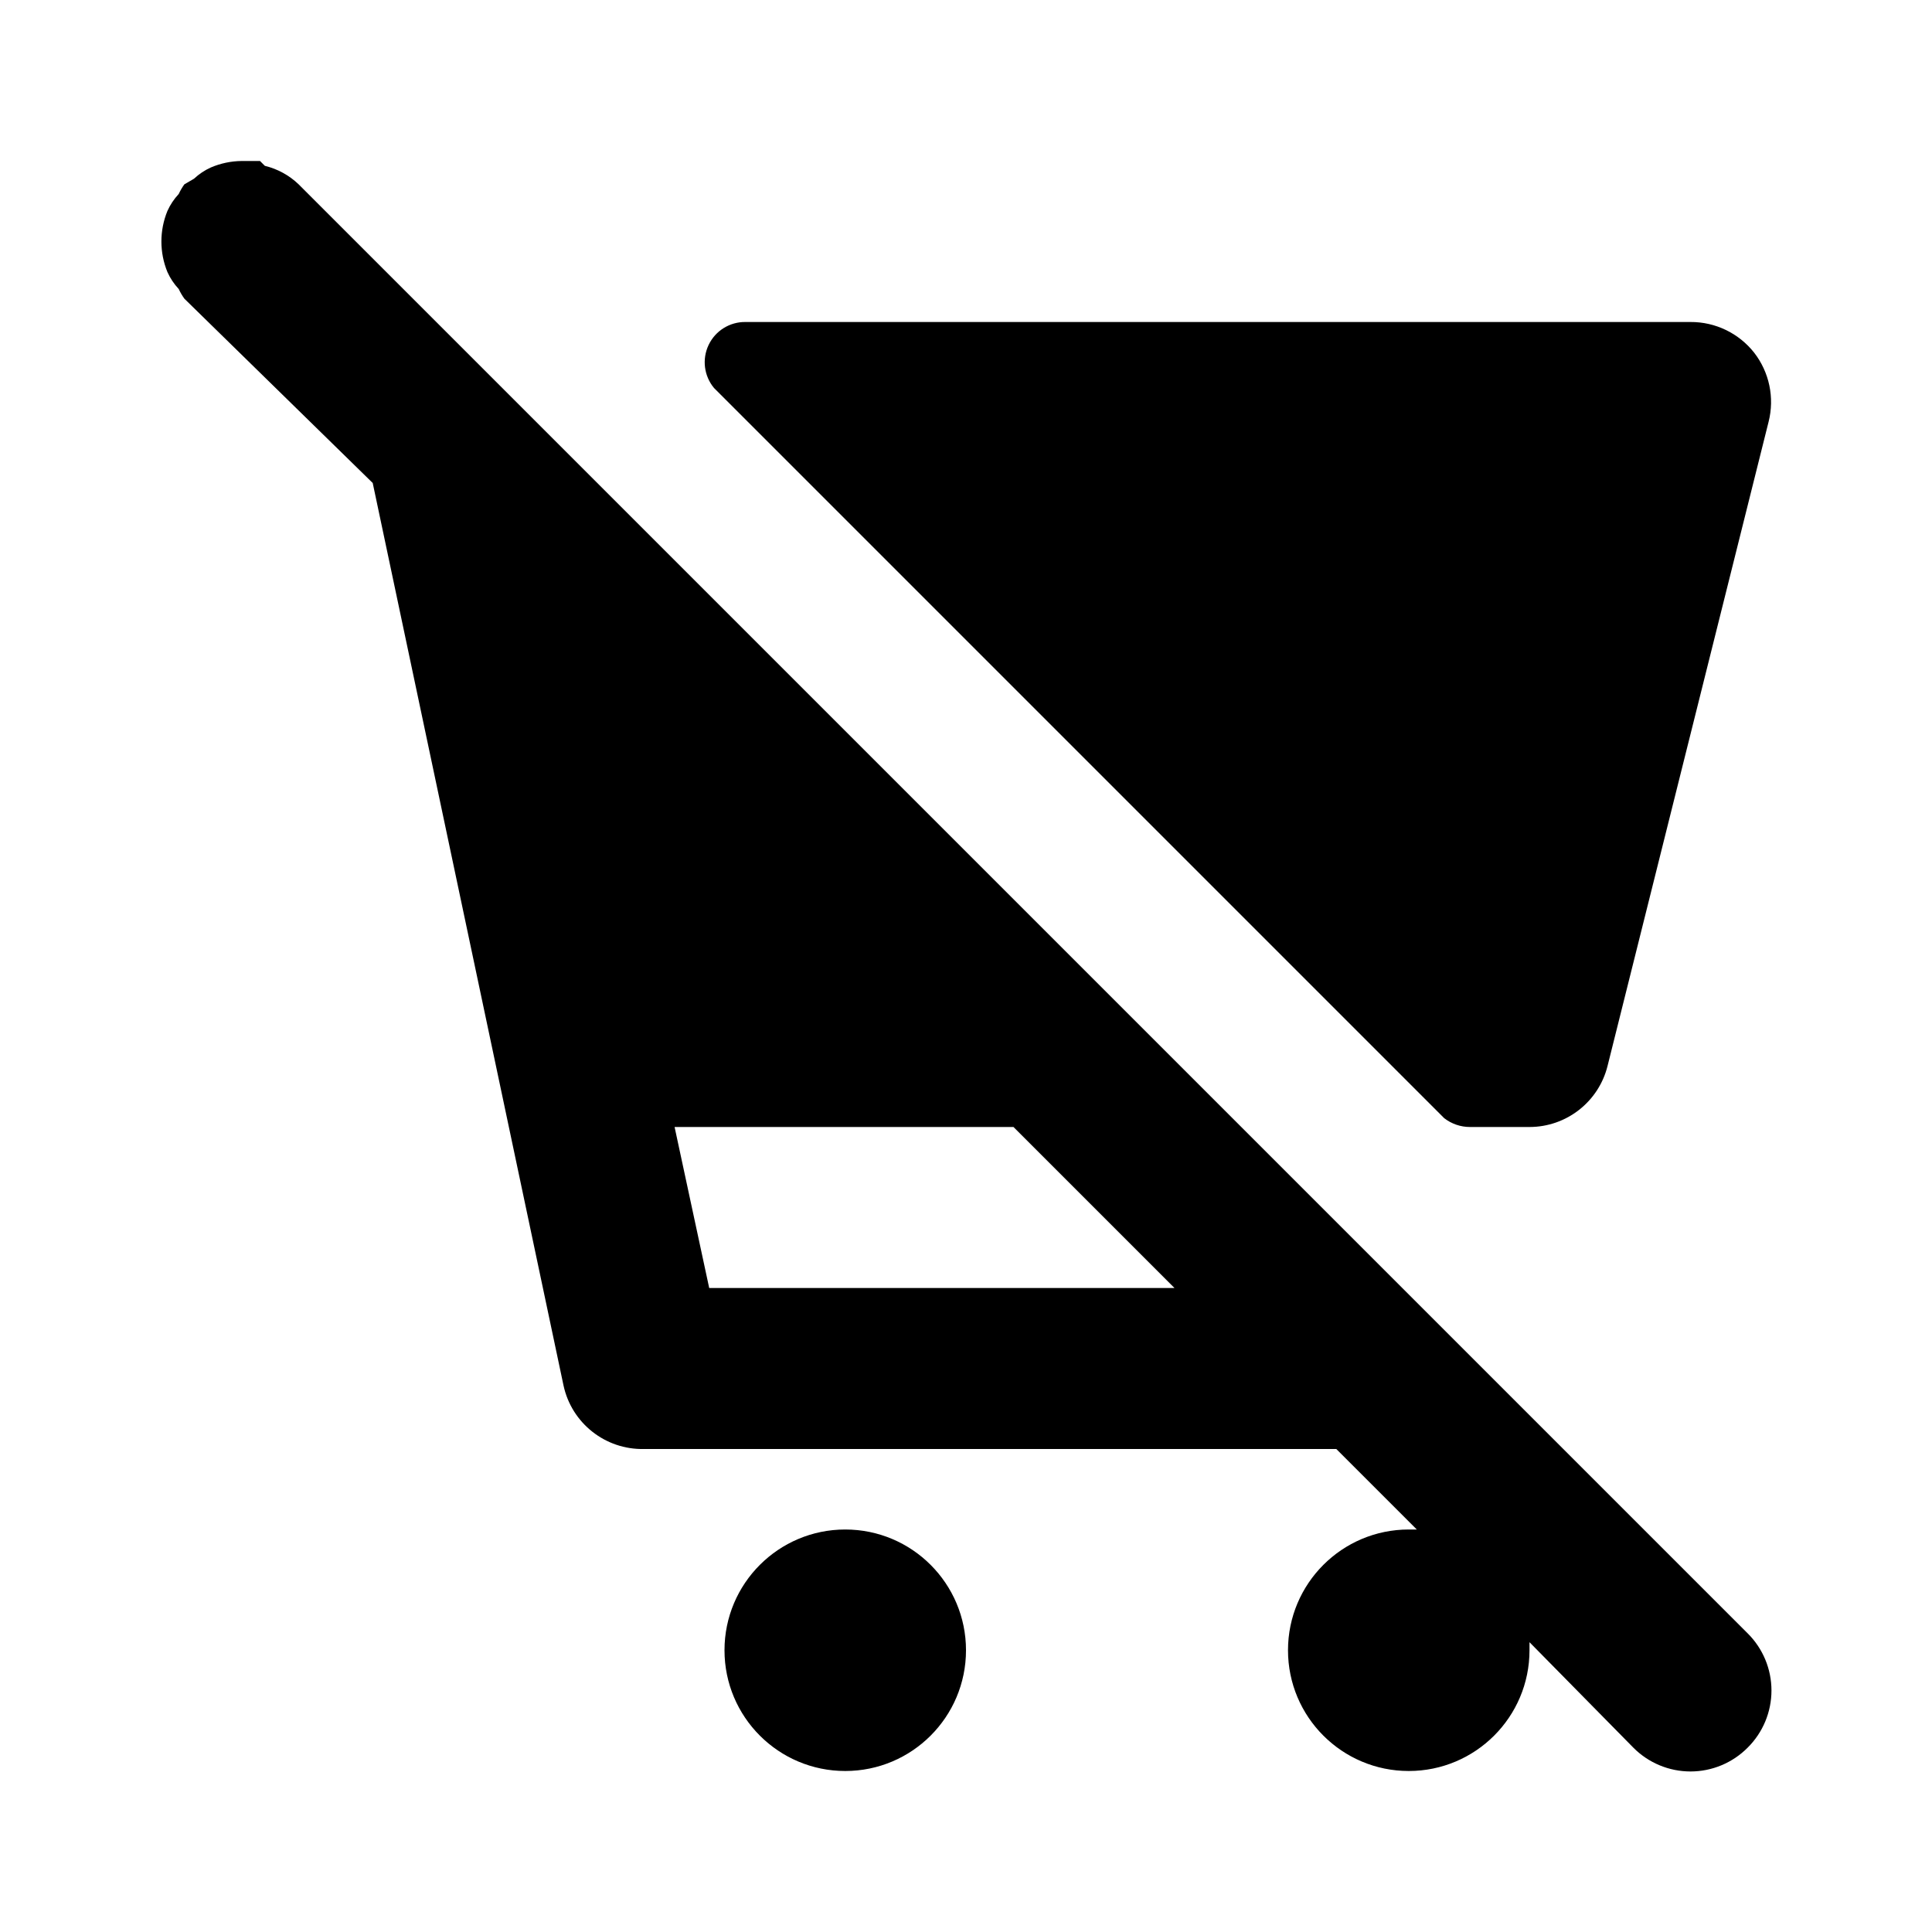
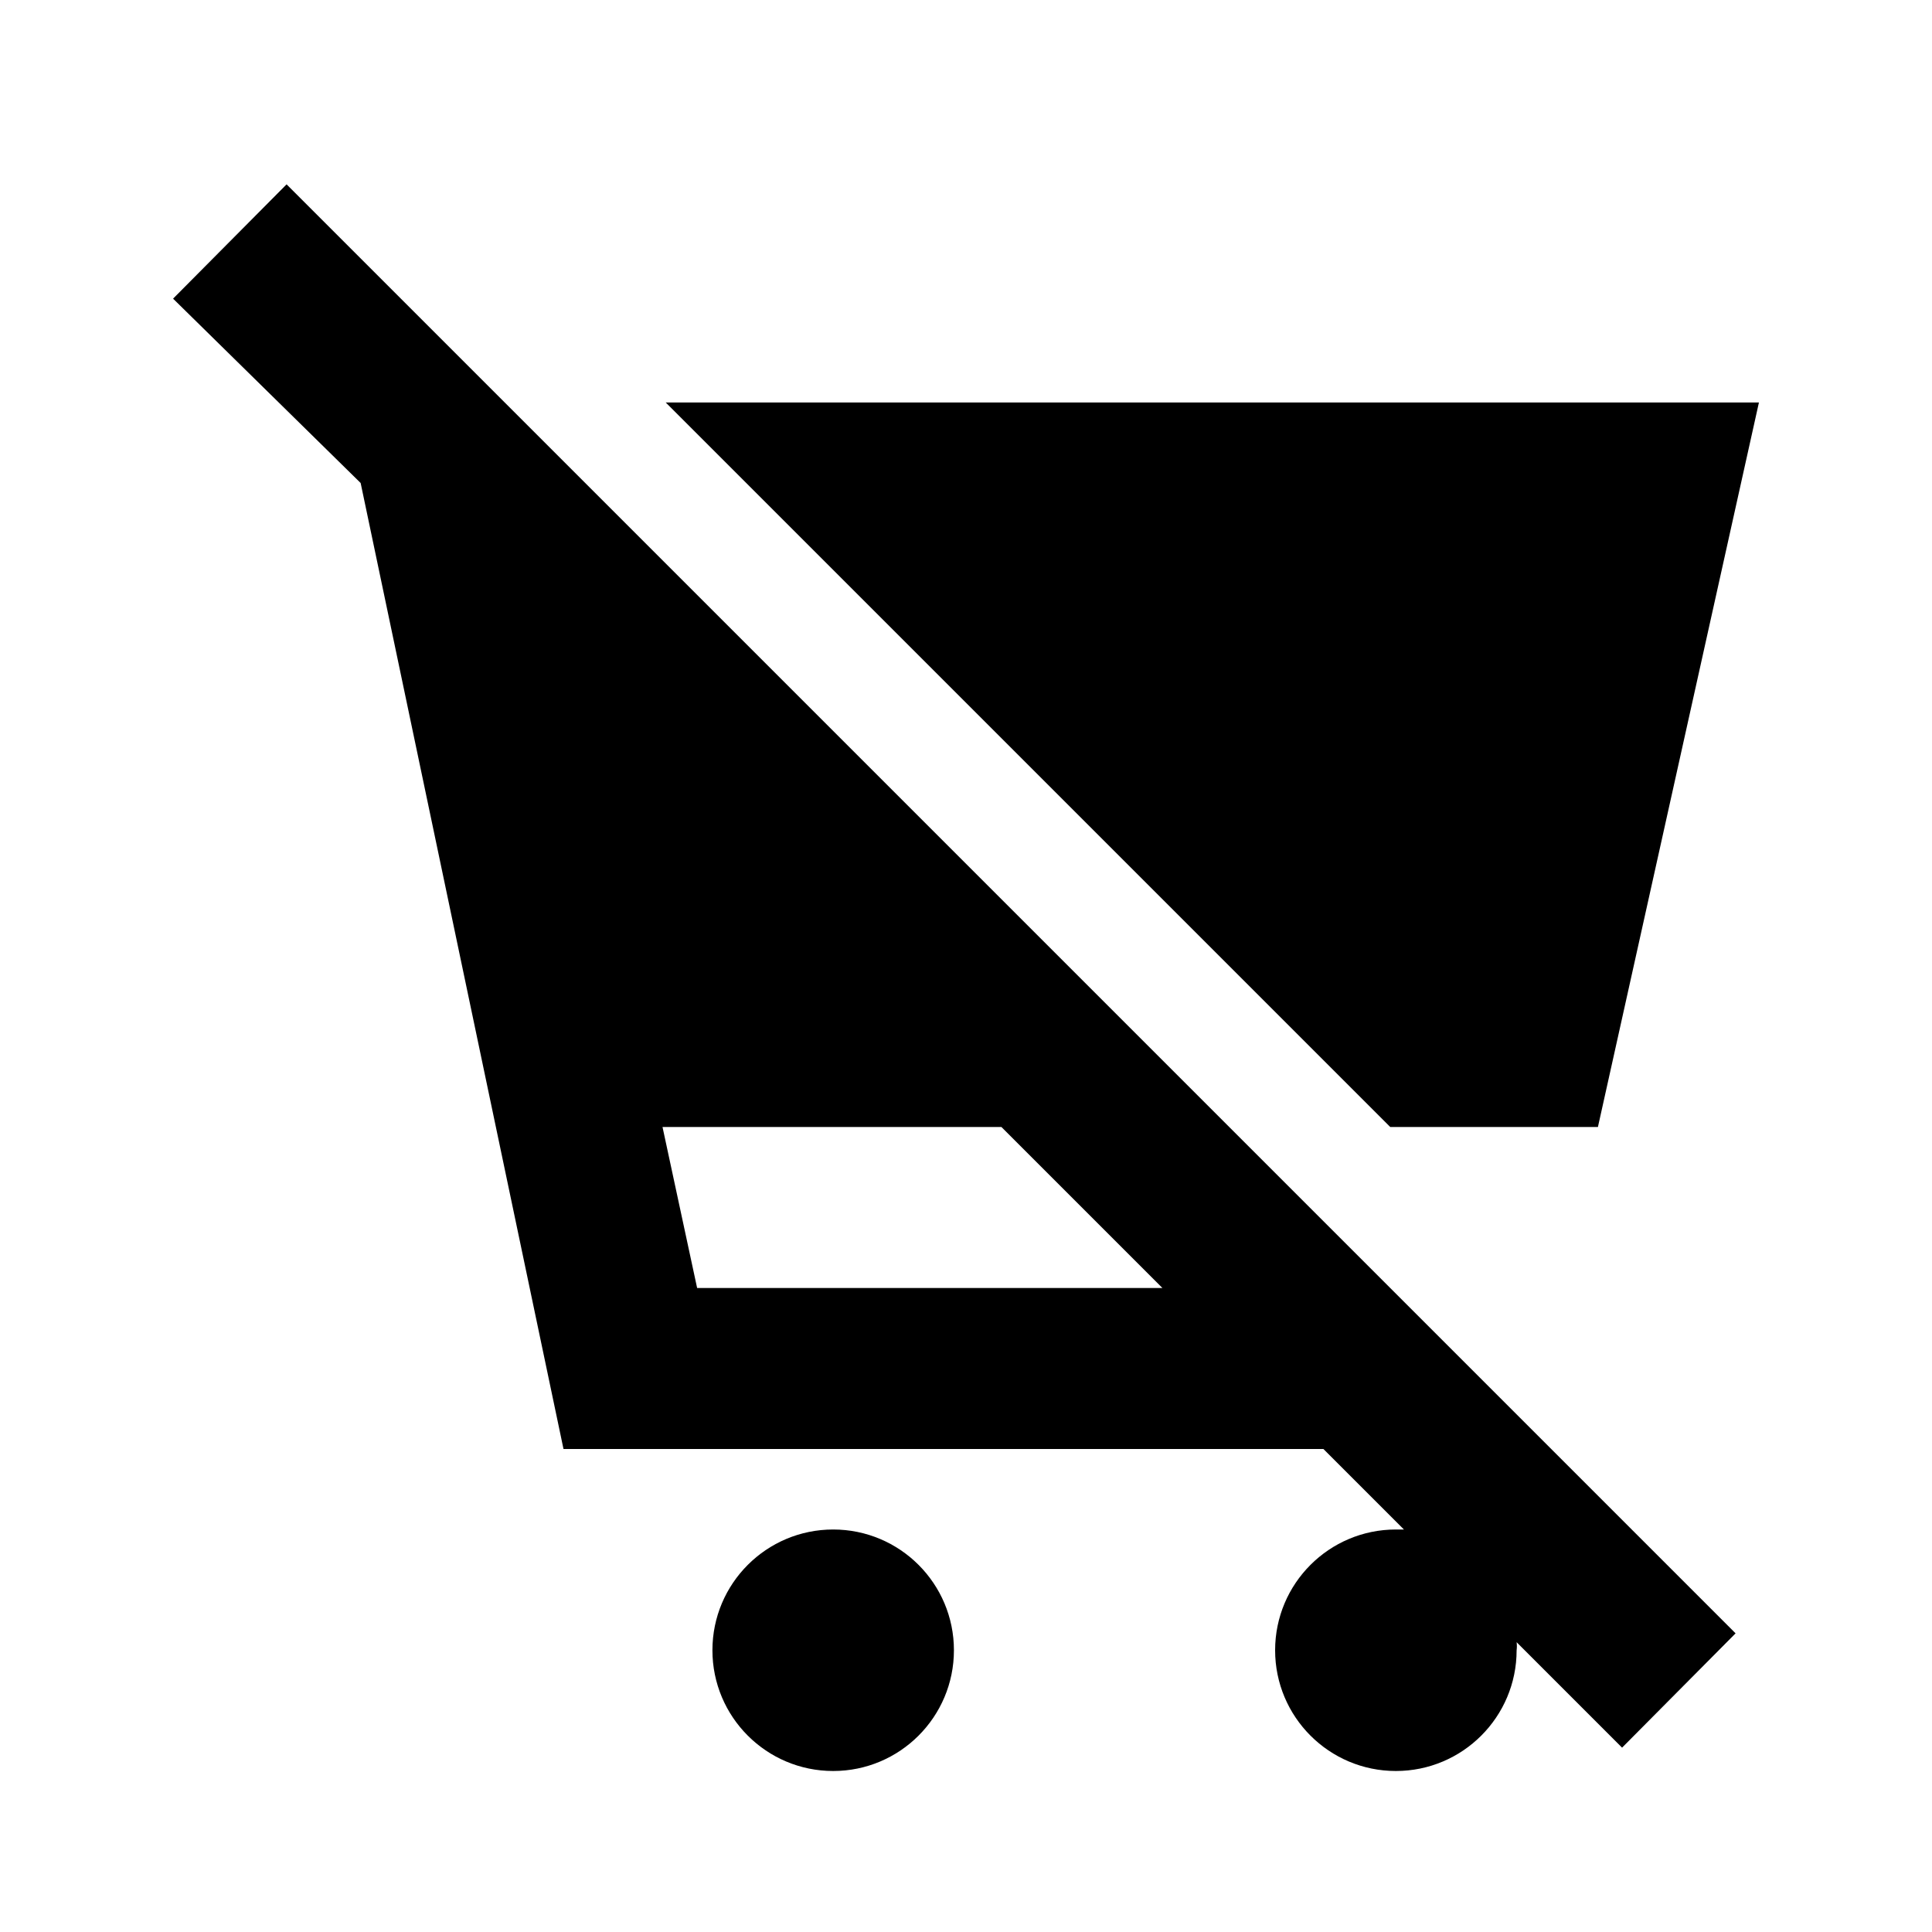
<svg xmlns="http://www.w3.org/2000/svg" id="Layer_1" data-name="Layer 1" viewBox="0 0 24 24">
-   <path d="M9.26,4H21a1,1,0,0,1,.79.38,1,1,0,0,1,.18.86l-2,8A1,1,0,0,1,19,14h-.74a.52.52,0,0,1-.32-.11l-.07-.07-9-9A.5.5,0,0,1,9.26,4ZM12,20.5A1.5,1.5,0,1,0,10.5,22,1.5,1.5,0,0,0,12,20.5Zm8.29,1.21L19,20.4s0,.07,0,.1A1.5,1.5,0,1,1,17.5,19h.1l-1-1H8a1,1,0,0,1-1-.79L4.63,6,2.29,3.71a.75.75,0,0,1-.07-.12.77.77,0,0,1-.14-.21,1,1,0,0,1,0-.76.77.77,0,0,1,.14-.21.75.75,0,0,1,.07-.12l.12-.07a.77.77,0,0,1,.21-.14A1,1,0,0,1,3,2h.23l.06.06a.92.92,0,0,1,.42.23l18,18a1,1,0,0,1,0,1.42,1,1,0,0,1-1.42,0ZM14.59,16l-2-2H8.38l.43,2Z" />
+   <path d="M17.27,14l-9-9H21.85l-2,9Zm-5.42,6.5a1.5,1.5,0,1,0-1.5,1.5A1.5,1.5,0,0,0,11.85,20.5ZM2.15,3.71,3.56,2.29l18,18-1.41,1.42L18.84,20.4a.38.38,0,0,1,0,.1,1.5,1.5,0,1,1-1.5-1.5h.1l-1-1H7L4.48,6ZM8.23,14l.43,2h5.78l-2-2Z" />
</svg>
